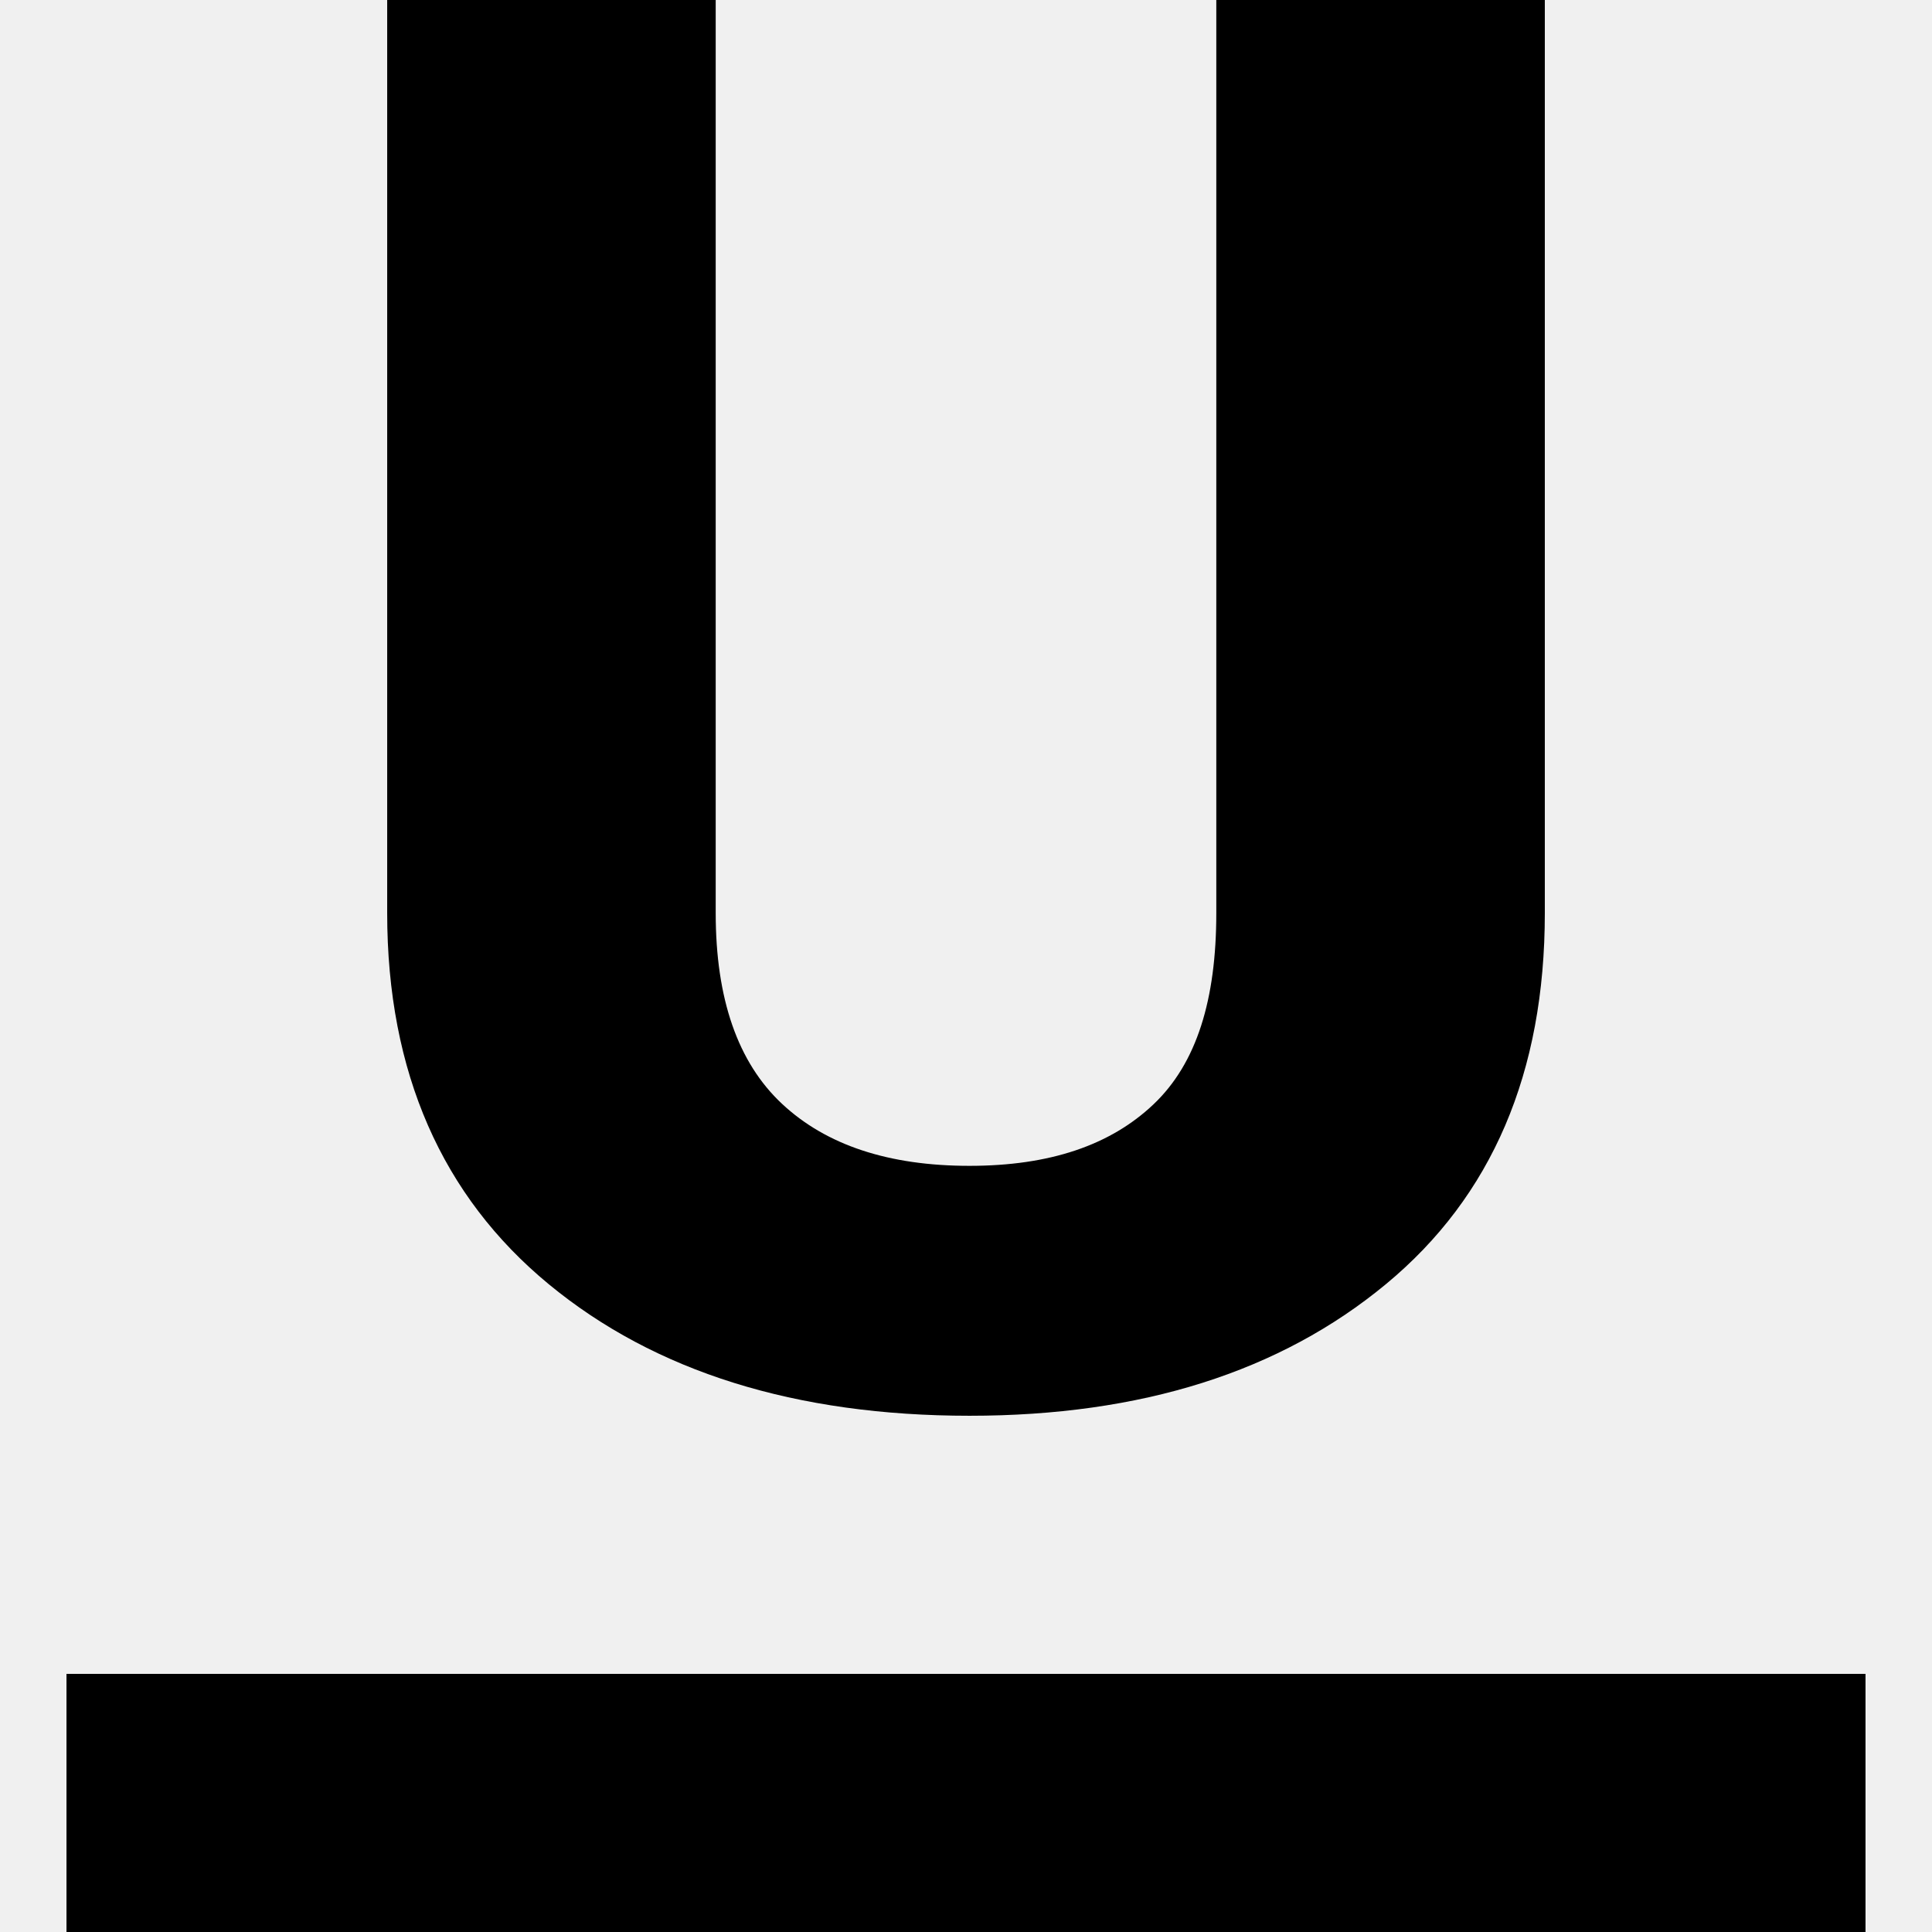
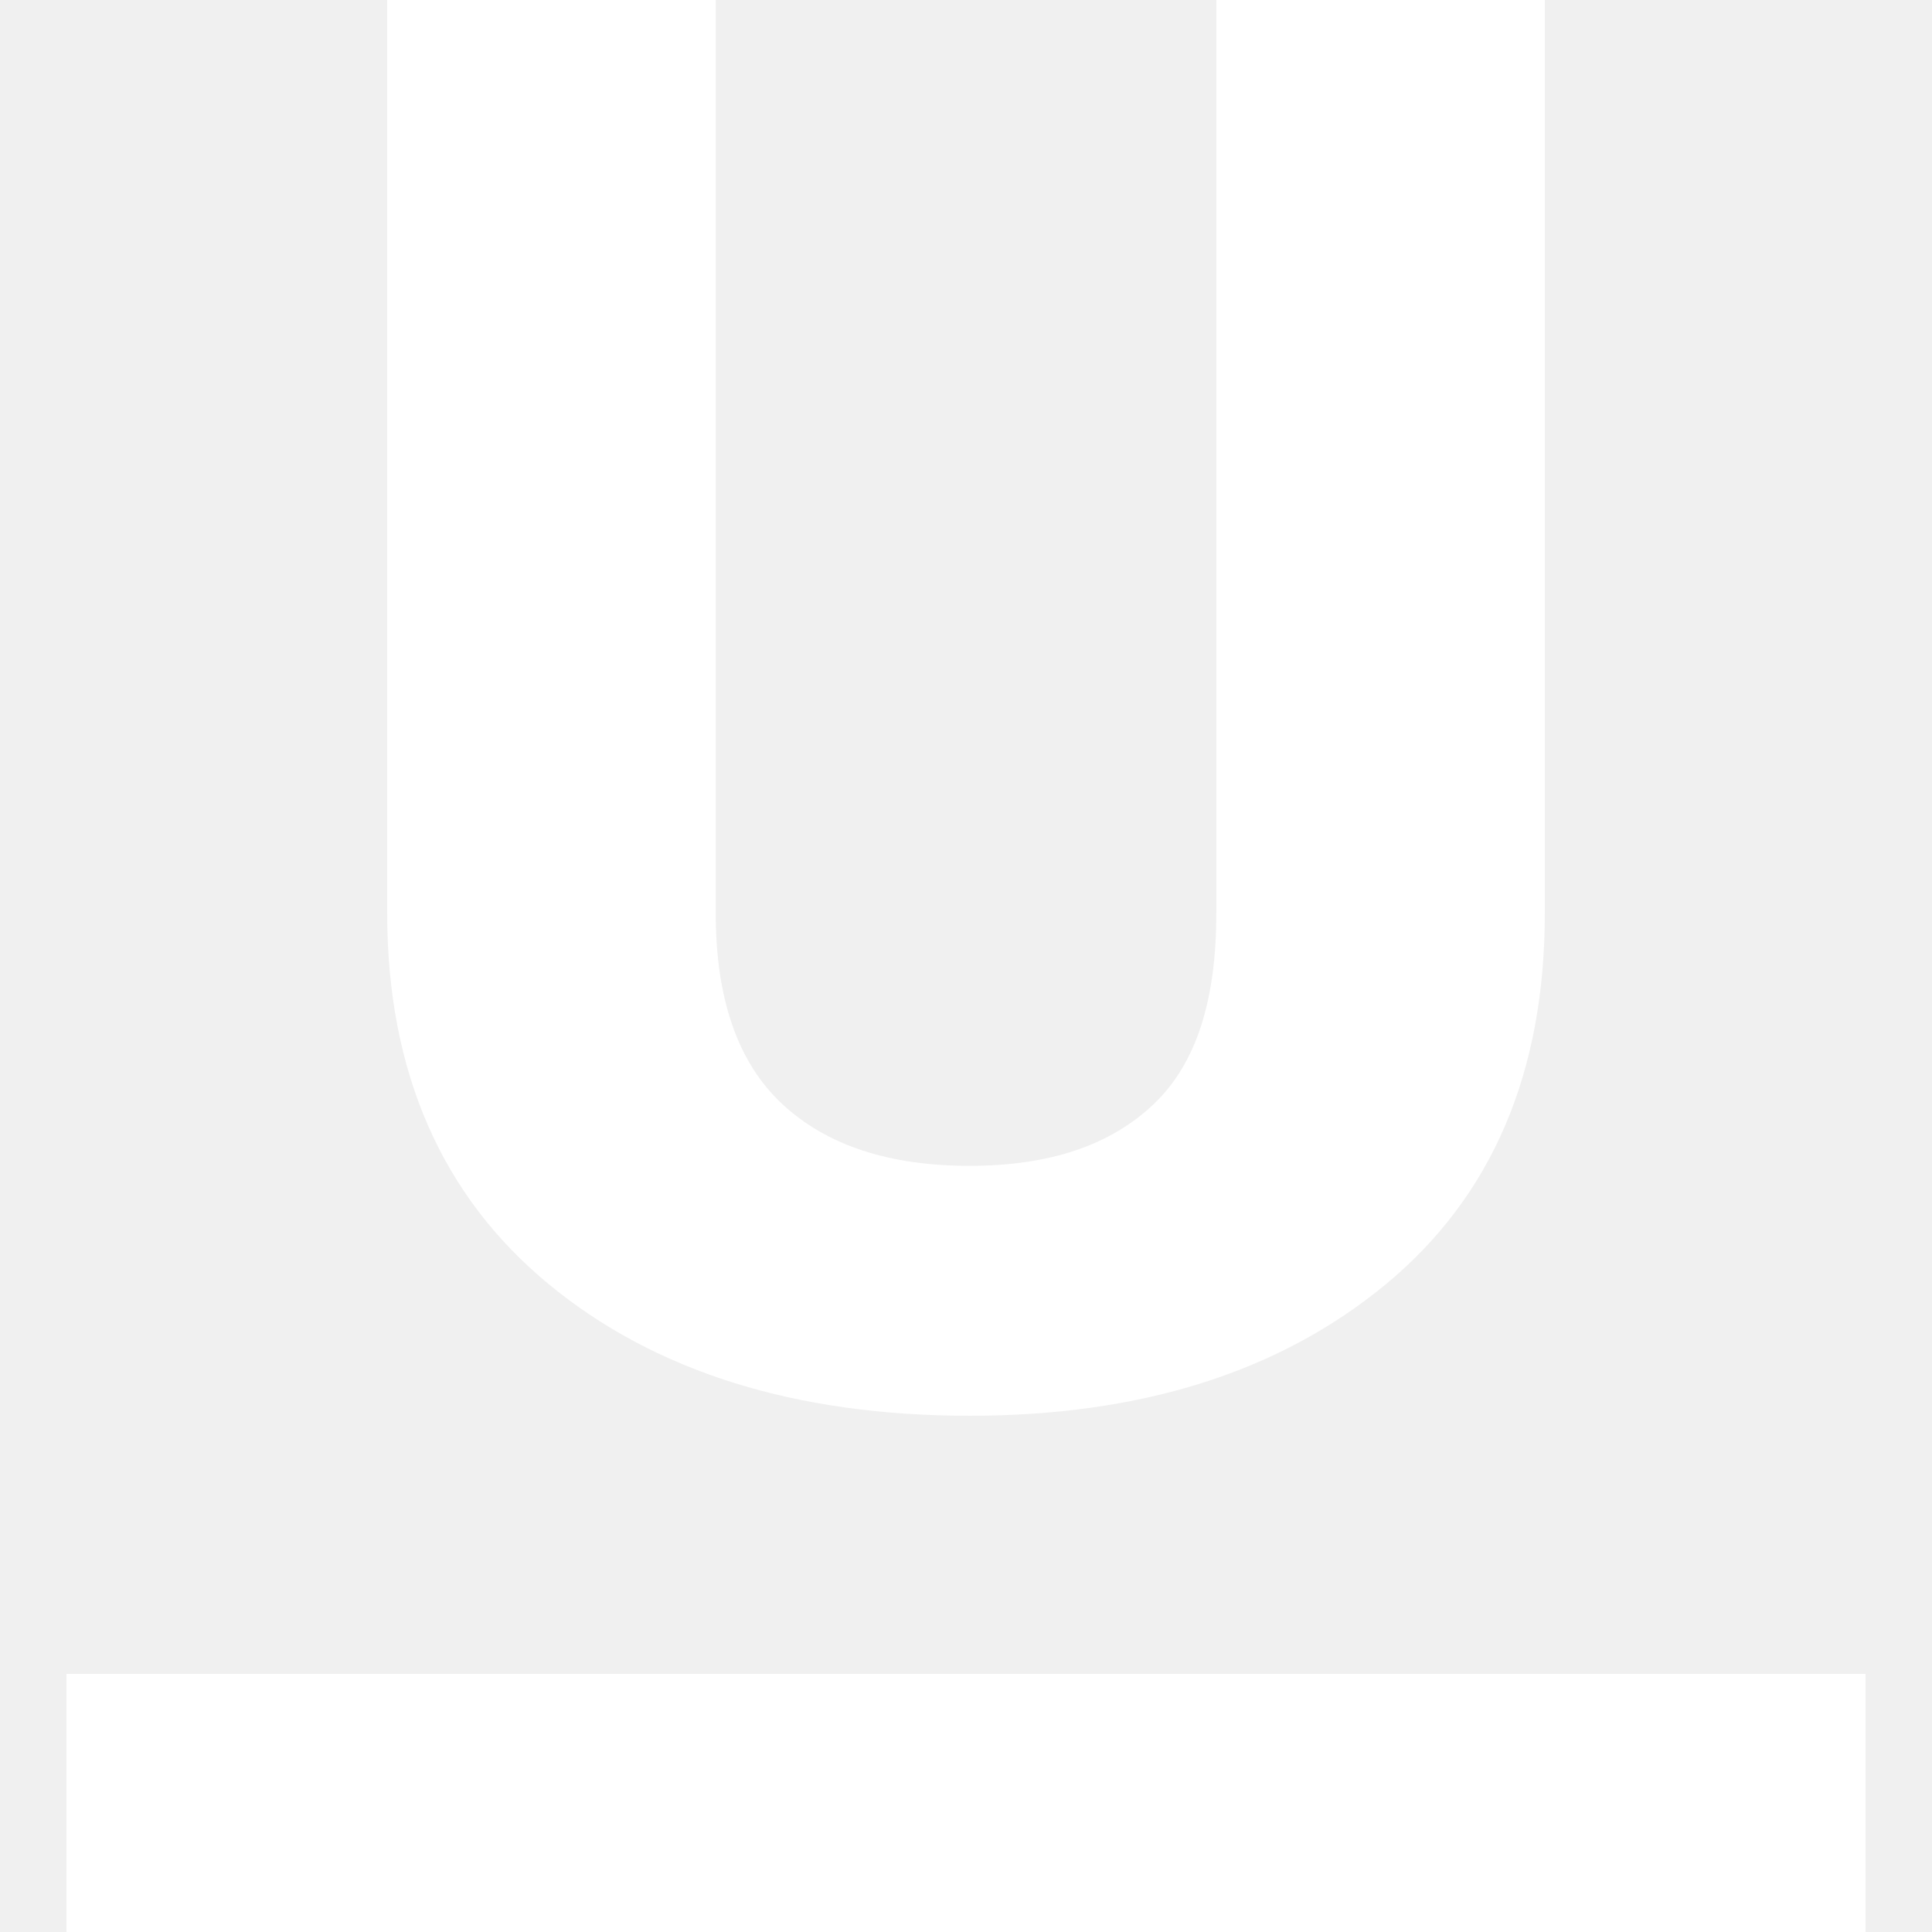
- <svg xmlns="http://www.w3.org/2000/svg" version="1.1" id="Layer_1" x="0px" y="0px" viewBox="0 0 512 512" style="enable-background:new 0 0 512 512;" xml:space="preserve">
+ <svg xmlns="http://www.w3.org/2000/svg" xmlns:xlink="http://www.w3.org/1999/xlink" version="1.1" preserveAspectRatio="xMidYMid meet" viewBox="0 0 640 640" width="640" height="640">
+   <defs>
+     <path d="M402.92 302.46C402.92 331.12 396.43 352.24 382.11 365.82C367.78 379.41 347.69 386.2 321.16 386.2C294.41 386.2 273.71 379.35 259.06 365.66C244.42 351.97 237.09 330.91 237.09 302.46C237.09 282.29 237.09 181.47 237.09 0L128.26 0C128.26 181.48 128.26 282.3 128.26 302.46C128.26 355.32 146.5 396.29 181.74 425.37C216.97 454.45 263.66 468.99 321.19 468.99C378.08 468.99 424 454.45 459.14 425.37C494.26 396.29 511.74 355.32 511.74 302.46C511.74 282.3 511.74 181.48 511.74 0L402.92 0C402.92 181.48 402.92 282.3 402.92 302.46Z" id="b2BTnTbHYZ" />
+     <path d="M617.98 554.49C617.98 554.49 617.98 554.49 617.98 554.49C617.98 605.8 617.98 634.3 617.98 640C617.98 640 617.98 640 617.98 640C260.4 640 61.75 640 22.02 640C22.02 640 22.02 640 22.02 640C22.02 588.7 22.02 560.19 22.02 554.49C22.02 554.49 22.02 554.49 22.02 554.49C379.59 554.49 578.24 554.49 617.98 554.49Z" id="f1DJDxAnte" />
+   </defs>
  <g>
    <g>
-       <path d="M322.332,0v241.969c0,22.926-5.184,39.824-16.645,50.69c-11.461,10.87-27.536,16.301-48.762,16.301    c-21.396,0-37.958-5.477-49.676-16.43c-11.716-10.951-17.58-27.803-17.58-50.564V0h-87.061v241.969    c0,42.285,14.591,75.061,42.78,98.325c28.187,23.268,65.542,34.897,111.562,34.897c45.51,0,82.25-11.629,110.358-34.897    c28.102-23.264,42.086-56.04,42.086-98.325V0H322.332z" />
+       <g>
+         <use xlink:href="#b2BTnTbHYZ" opacity="1" fill="#ffffff" fill-opacity="1" />
+         <g>
+           <use xlink:href="#b2BTnTbHYZ" opacity="1" fill-opacity="0" stroke="#000000" stroke-width="1" stroke-opacity="0" />
+         </g>
+       </g>
+       <g>
+         <use xlink:href="#f1DJDxAnte" opacity="1" fill="#ffffff" fill-opacity="1" />
+         <g>
+           <use xlink:href="#f1DJDxAnte" opacity="1" fill-opacity="0" stroke="#000000" stroke-width="1" stroke-opacity="0" />
+         </g>
+       </g>
    </g>
  </g>
-   <g>
-     <g>
-       <rect x="17.619" y="443.595" width="476.761" height="68.405" />
-     </g>
-   </g>
-   <g>
- </g>
-   <g>
- </g>
-   <g>
- </g>
-   <g>
- </g>
-   <g>
- </g>
-   <g>
- </g>
-   <g>
- </g>
-   <g>
- </g>
-   <g>
- </g>
-   <g>
- </g>
-   <g>
- </g>
-   <g>
- </g>
-   <g>
- </g>
-   <g>
- </g>
-   <g>
- </g>
</svg>
